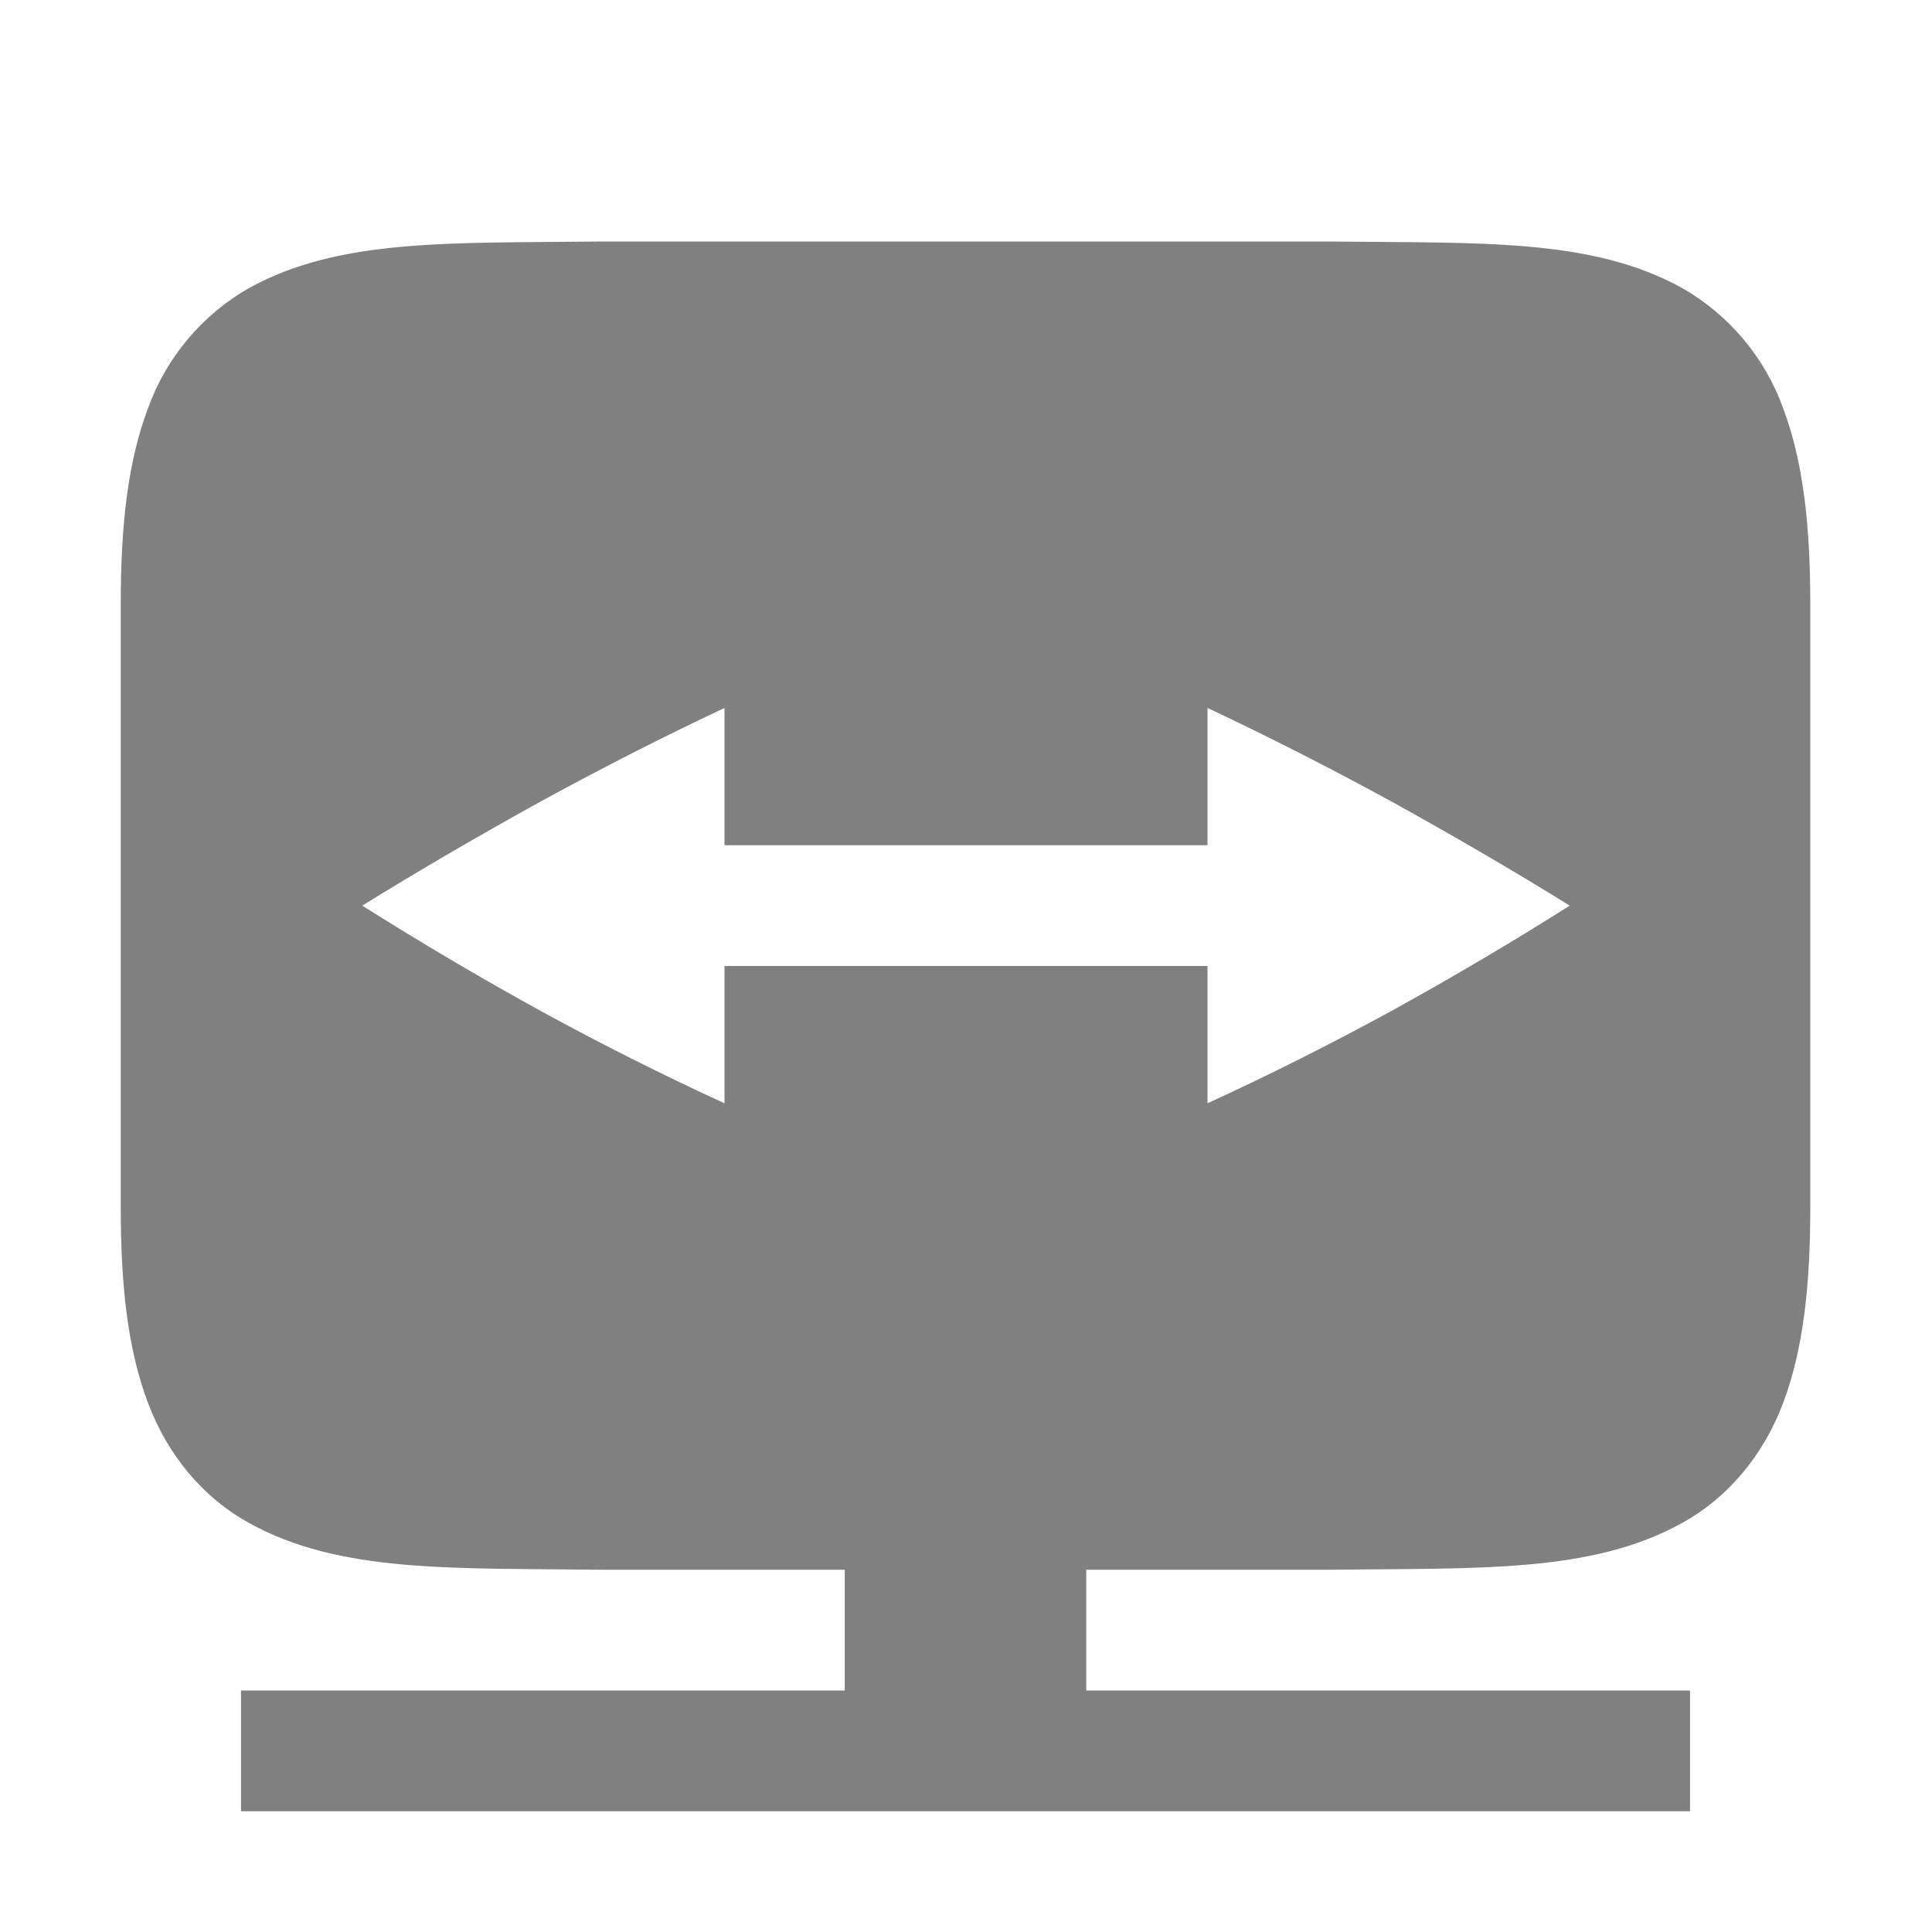
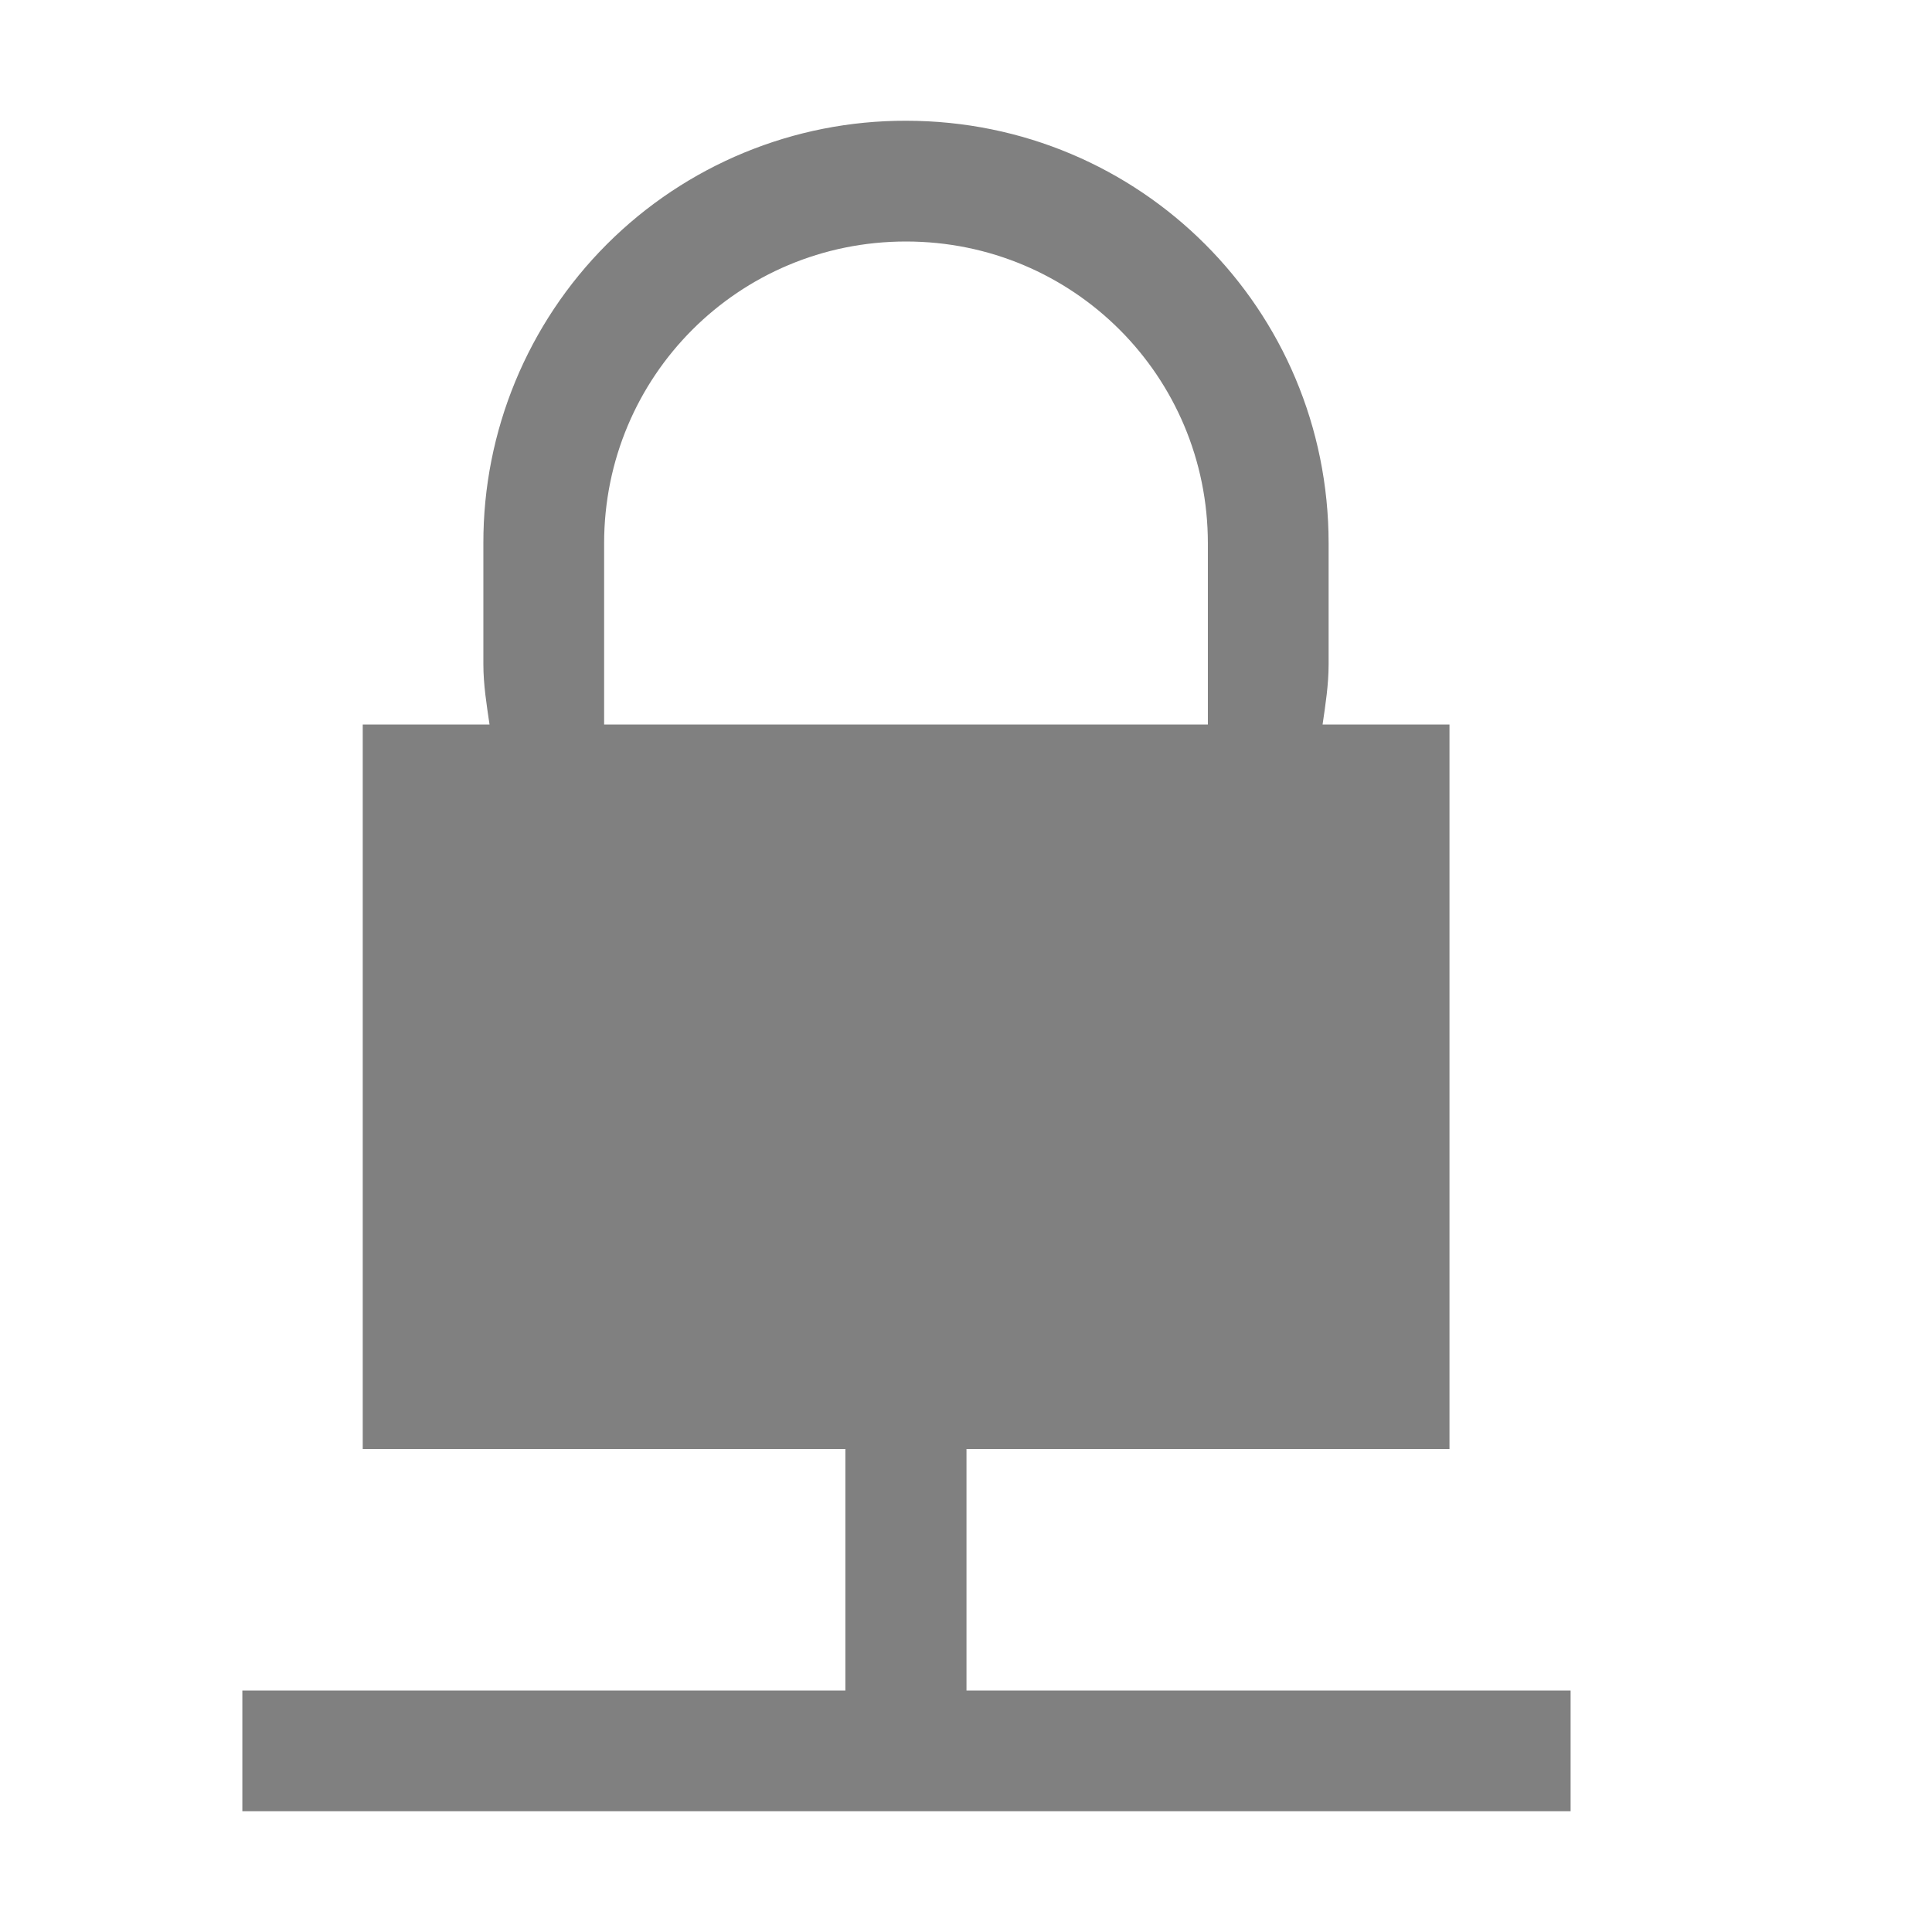
<svg xmlns="http://www.w3.org/2000/svg" height="16" width="16">
-   <g color="#000" transform="translate(-1073 307)">
-     <path d="M1077.994-305c-1.258.015-2.178-.03-2.931.385a1.88 1.88 0 0 0-.838.998c-.165.438-.225.96-.225 1.617v5c0 .658.06 1.179.225 1.617.165.439.461.789.838.996.753.416 1.673.372 2.931.387h2.002v1h-5v1h12v-1h-5v-1h2.002c1.258-.015 2.179.029 2.932-.387.376-.207.673-.557.838-.996.164-.438.224-.96.224-1.617v-5c0-.658-.06-1.179-.224-1.617a1.88 1.88 0 0 0-.838-.998c-.753-.416-1.674-.37-2.932-.385h-6.004zm1.006 3.863V-300h4v-1.137c.498.234 1.006.492 1.522.774.51.282 1.004.569 1.478.863-.474.3-.967.591-1.478.873-.516.281-1.024.536-1.522.764V-299h-4v1.137a24.233 24.233 0 0 1-1.521-.764 28.865 28.865 0 0 1-1.479-.873c.475-.294.968-.581 1.479-.863.516-.282 1.023-.54 1.521-.774z" fill="gray" font-family="sans-serif" font-weight="400" overflow="visible" style="line-height:normal;font-variant-ligatures:normal;font-variant-position:normal;font-variant-caps:normal;font-variant-numeric:normal;font-variant-alternates:normal;font-feature-settings:normal;text-indent:0;text-align:start;text-decoration-line:none;text-decoration-style:solid;text-decoration-color:#000;text-transform:none;text-orientation:mixed;shape-padding:0;isolation:auto;mix-blend-mode:normal;marker:none" white-space="normal" />
+   <g color="#000" transform="translate(-1072.997 307)">
+     <path d="M1080.5-306a3.492 3.492 0 0 0-3.5 3.5v1c0 .171.027.336.051.5h-1.05v6h3.997v2h-4.994v1h11v-1h-5.003v-2h4v-6h-1.051c.024-.165.05-.329.05-.5v-1c0-1.939-1.56-3.5-3.5-3.5zm0 1c1.385 0 2.5 1.115 2.5 2.5v1.5h-5v-1.5c0-1.385 1.115-2.5 2.5-2.5z" fill="gray" font-family="sans-serif" font-weight="400" overflow="visible" style="line-height:normal;font-variant-ligatures:normal;font-variant-position:normal;font-variant-caps:normal;font-variant-numeric:normal;font-variant-alternates:normal;font-feature-settings:normal;text-indent:0;text-align:start;text-decoration-line:none;text-decoration-style:solid;text-decoration-color:#000;text-transform:none;text-orientation:mixed;shape-padding:0;isolation:auto;mix-blend-mode:normal;marker:none" white-space="normal" />
  </g>
</svg>
